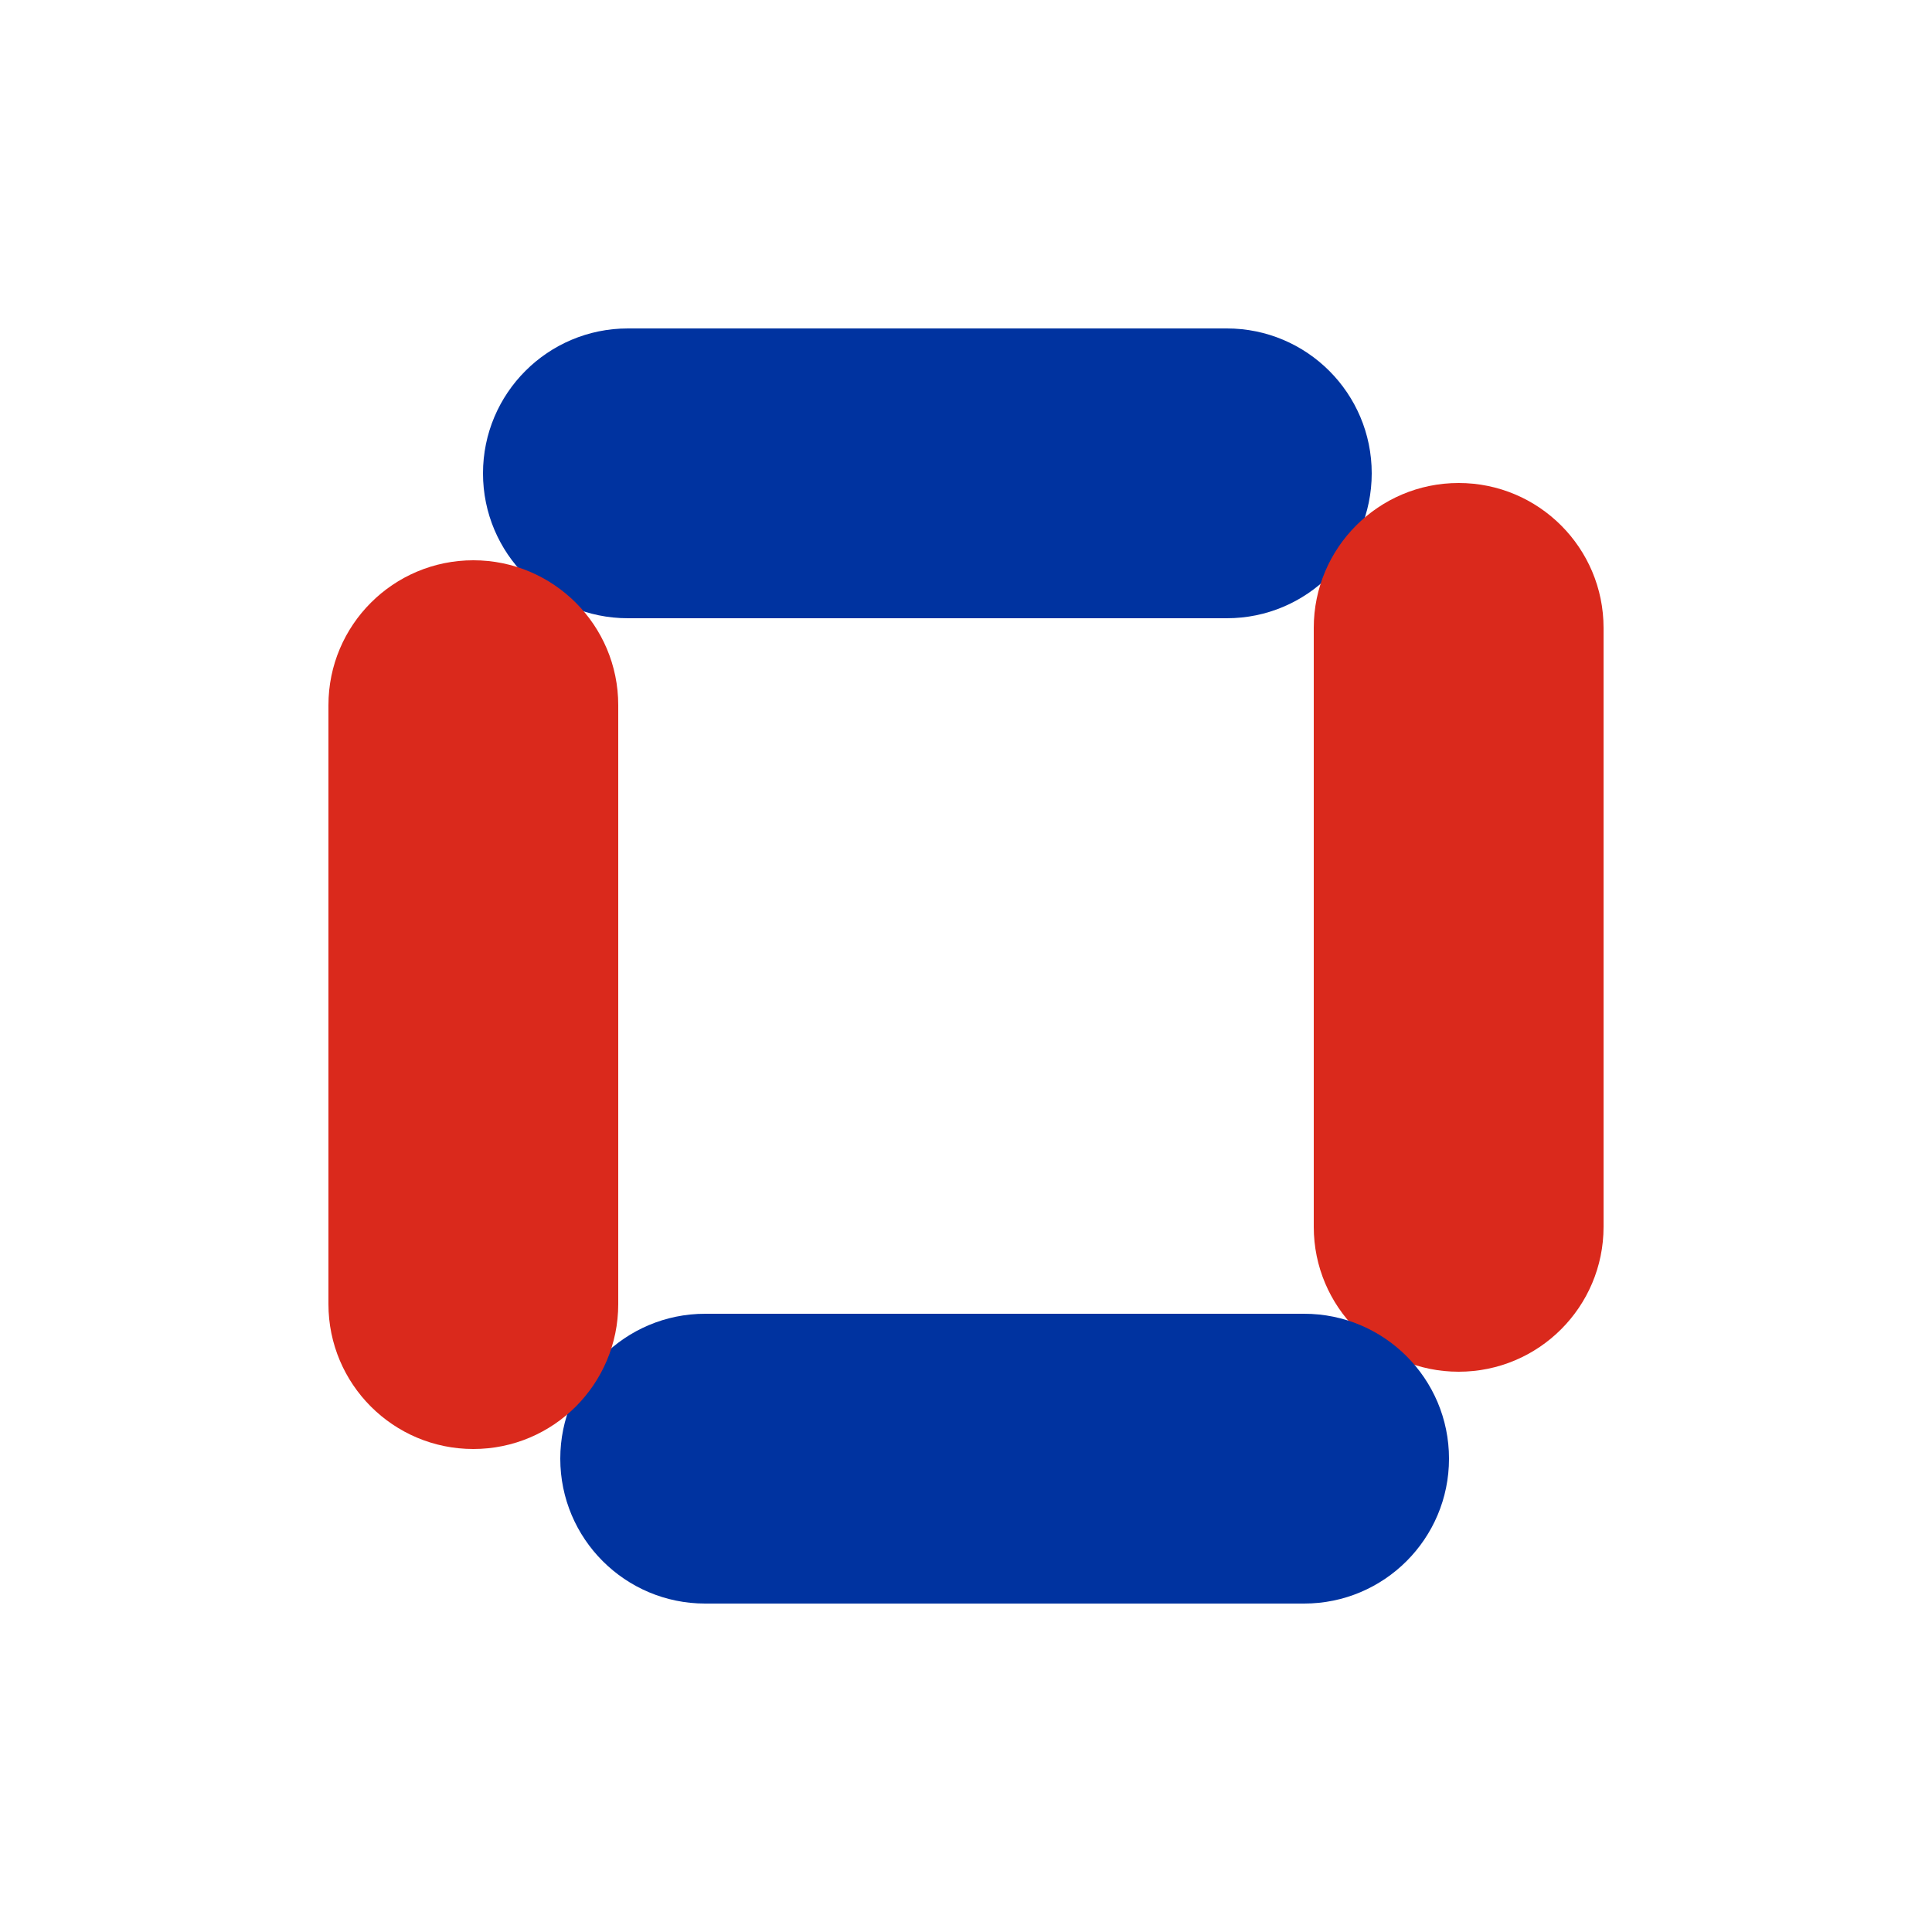
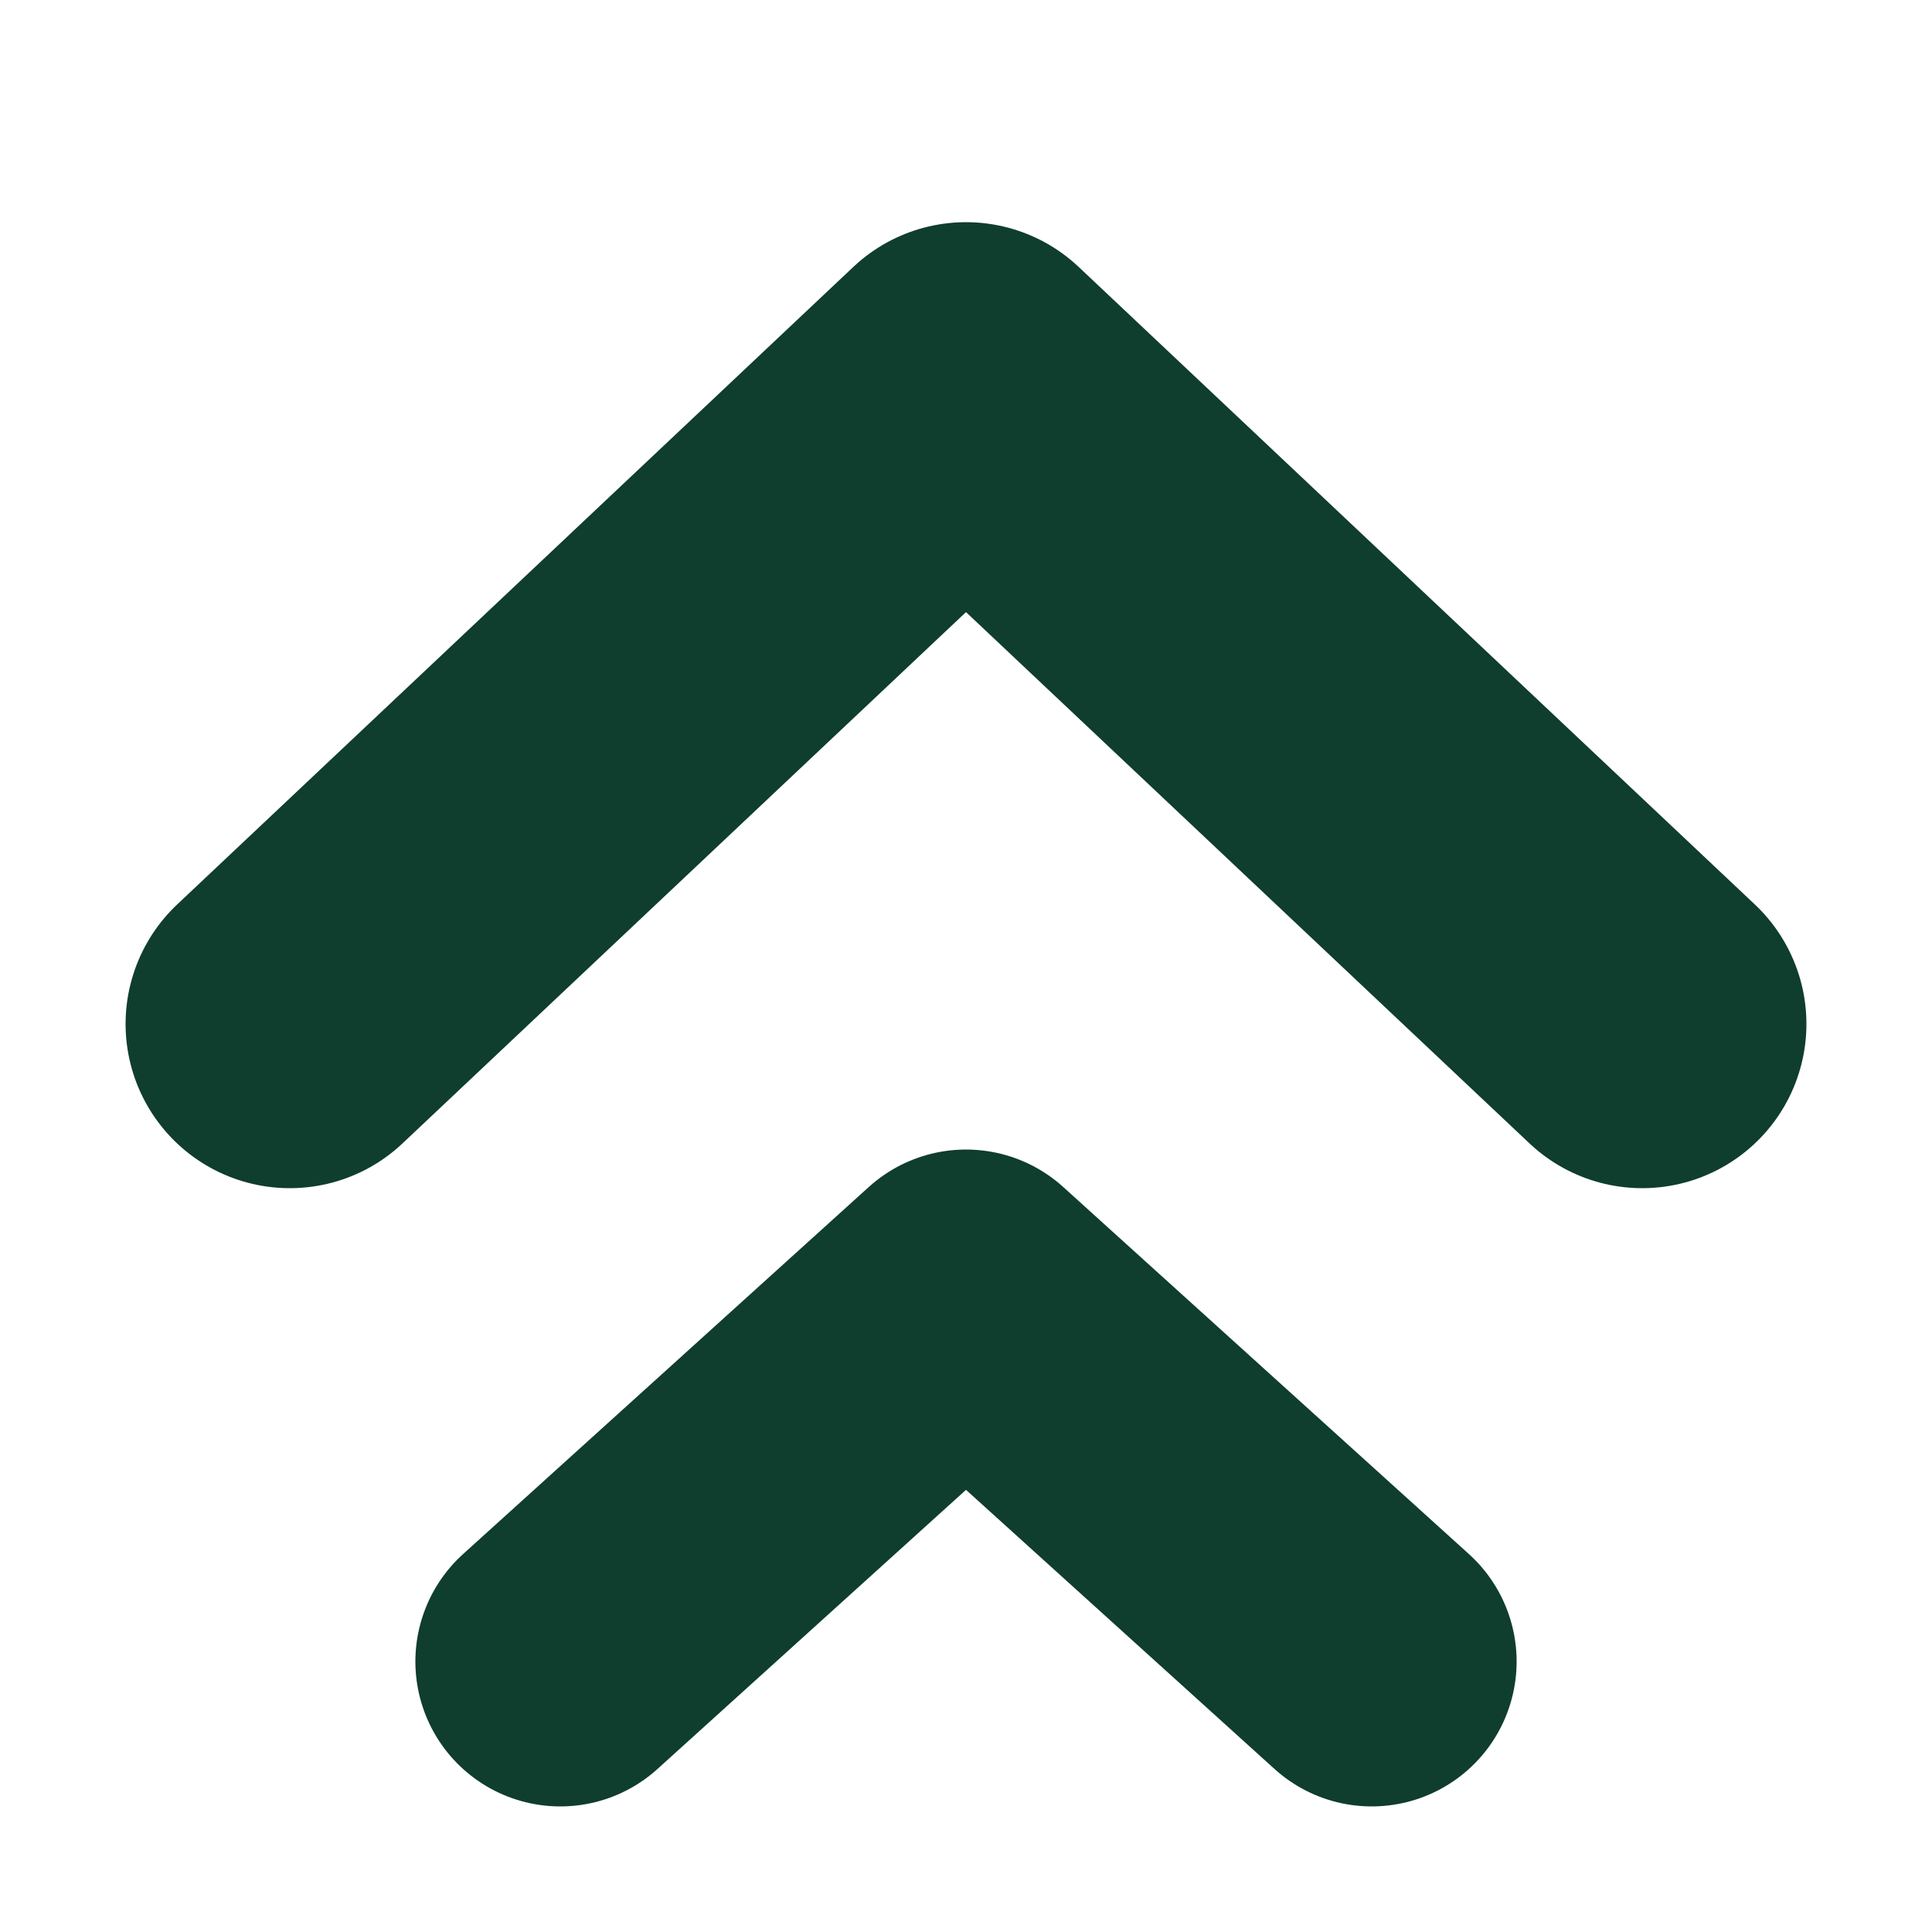
- <svg xmlns="http://www.w3.org/2000/svg" viewBox="0 0 100 100" width="100" height="100">
-   <rect x="25" y="17" width="46" height="15" rx="7.5" fill="#0033A0" />
-   <rect x="68" y="25" width="15" height="46" rx="7.5" fill="#DA291C" />
-   <rect x="29" y="68" width="46" height="15" rx="7.5" fill="#0033A0" />
-   <rect x="17" y="29" width="15" height="46" rx="7.5" fill="#DA291C" />
+ <svg xmlns="http://www.w3.org/2000/svg" viewBox="0 0 100 100">
+   <path d="M15 53 L50 20 L85 53" fill="none" stroke="#0F3D2E" stroke-width="17" stroke-linecap="round" stroke-linejoin="round" />
+   <path d="M29 86 L50 67 L71 86" fill="none" stroke="#0F3D2E" stroke-width="15" stroke-linecap="round" stroke-linejoin="round" />
</svg>
